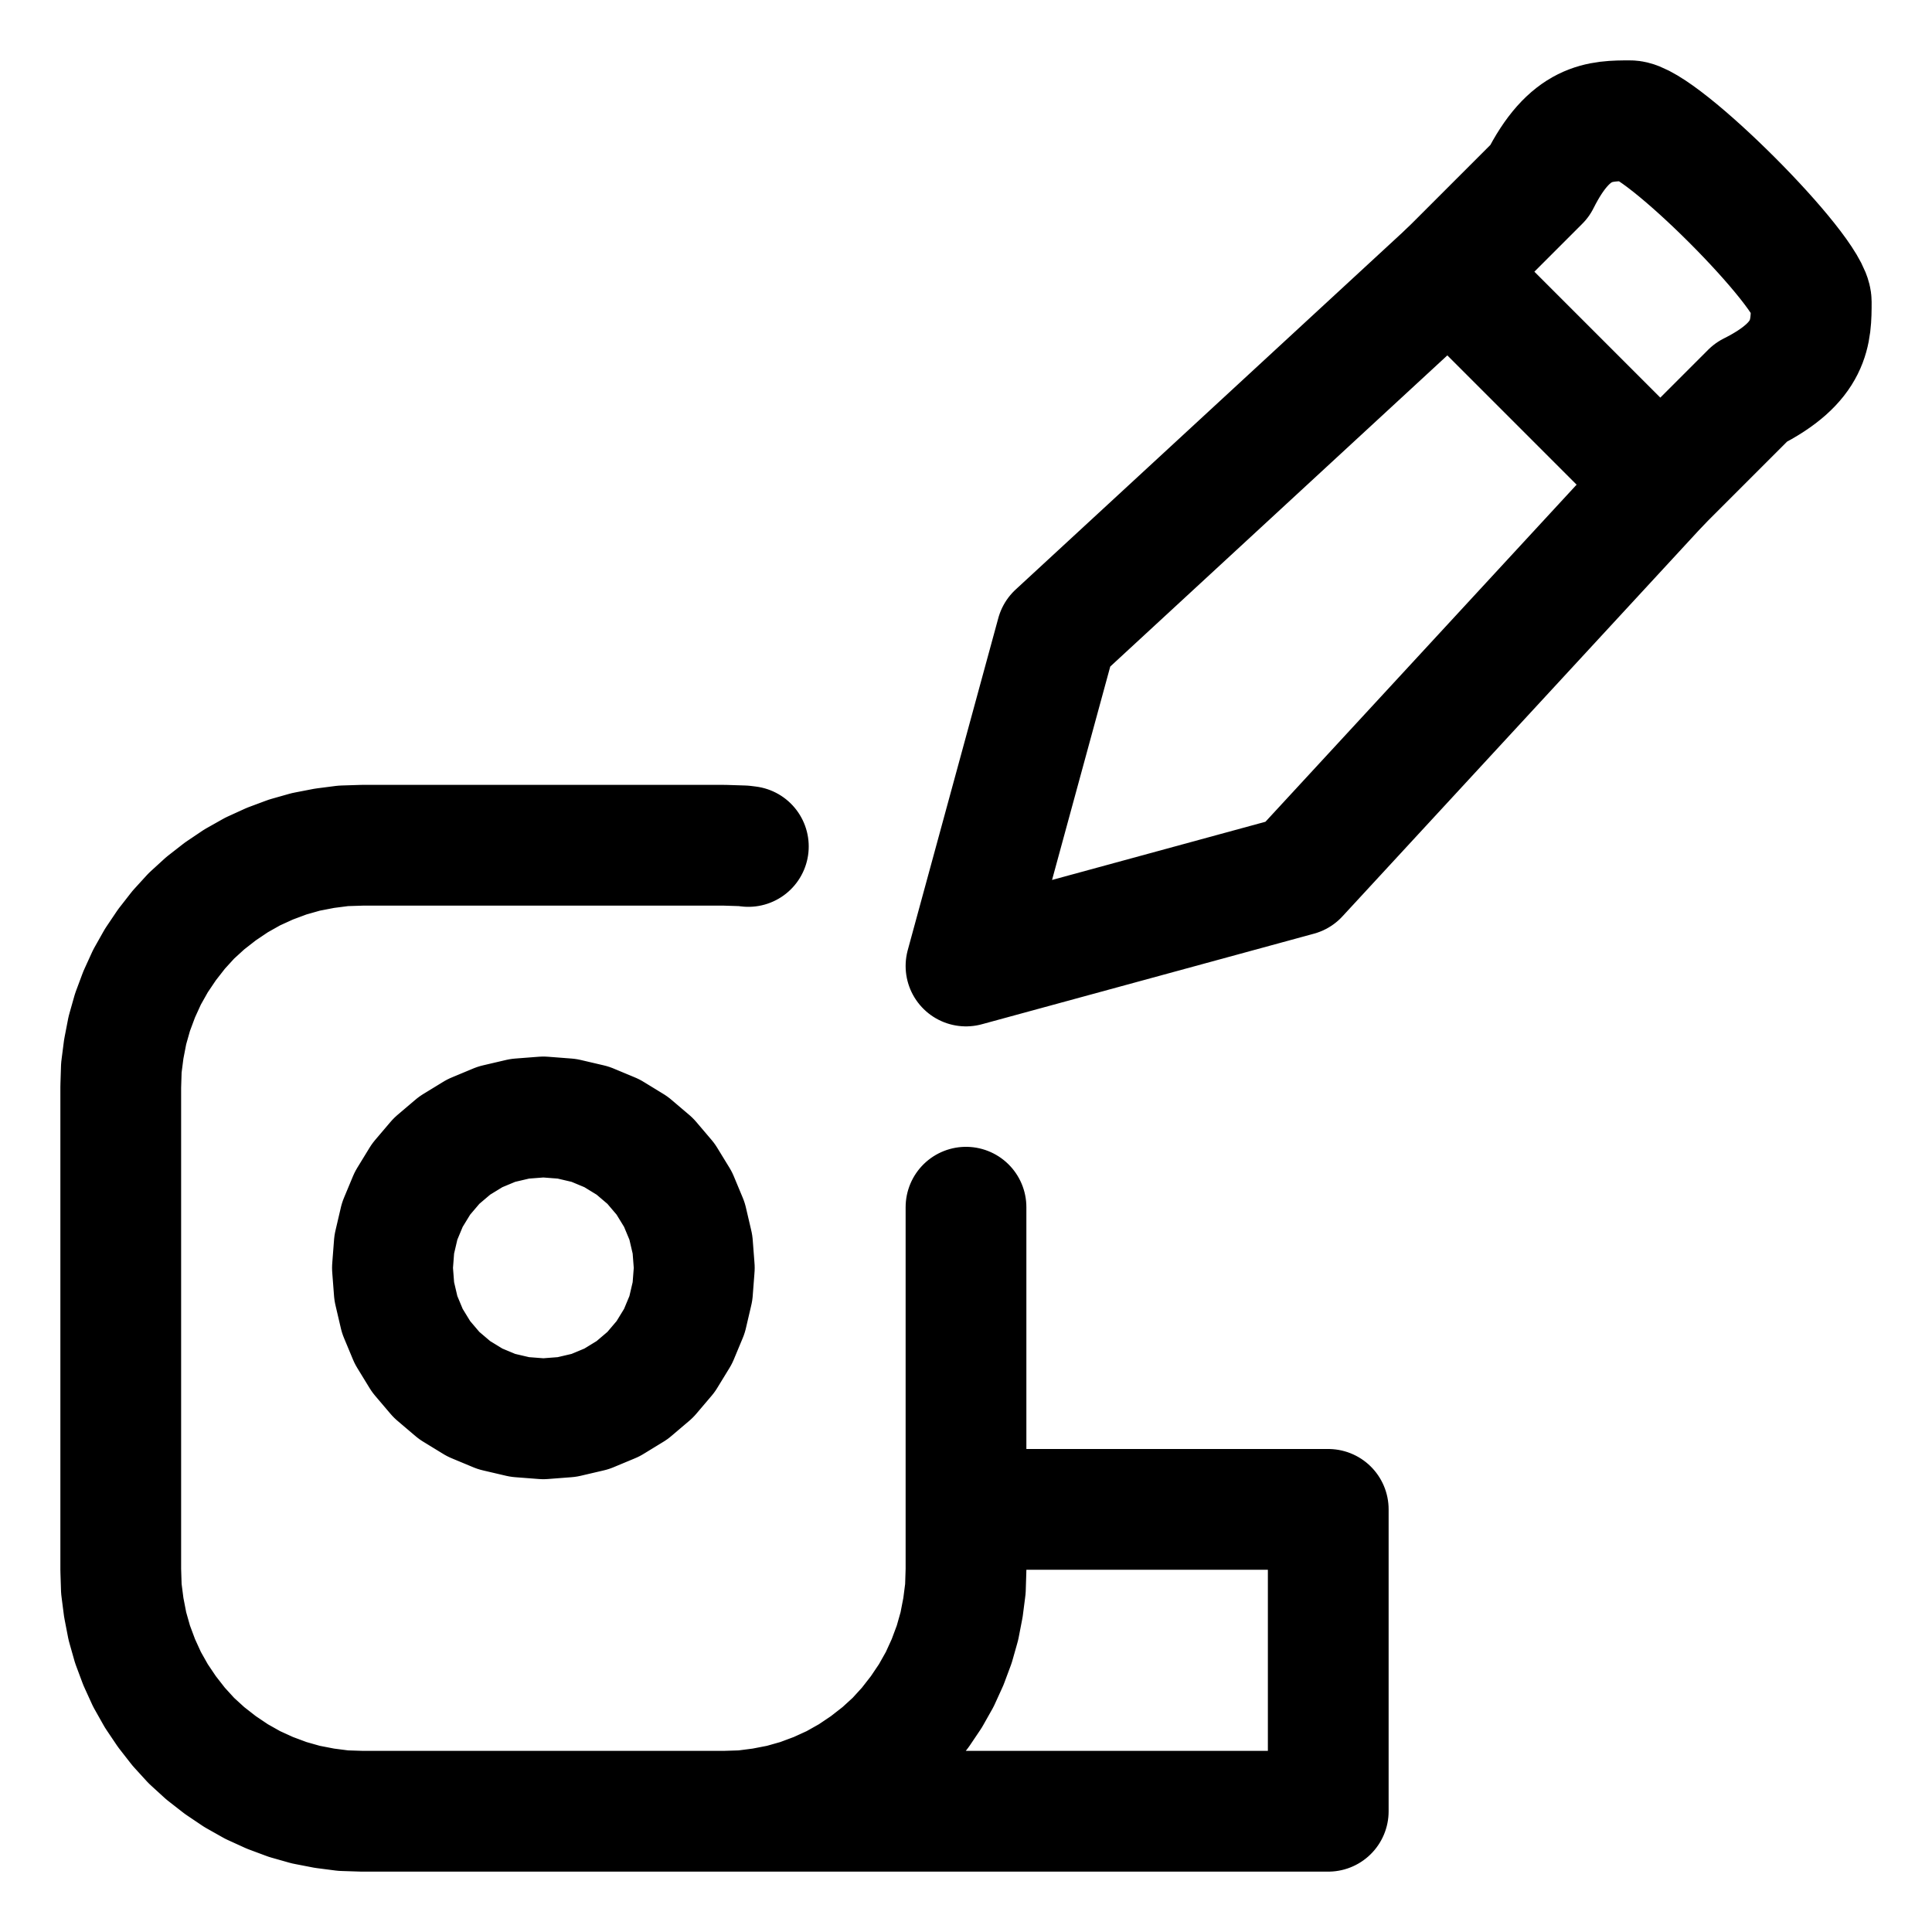
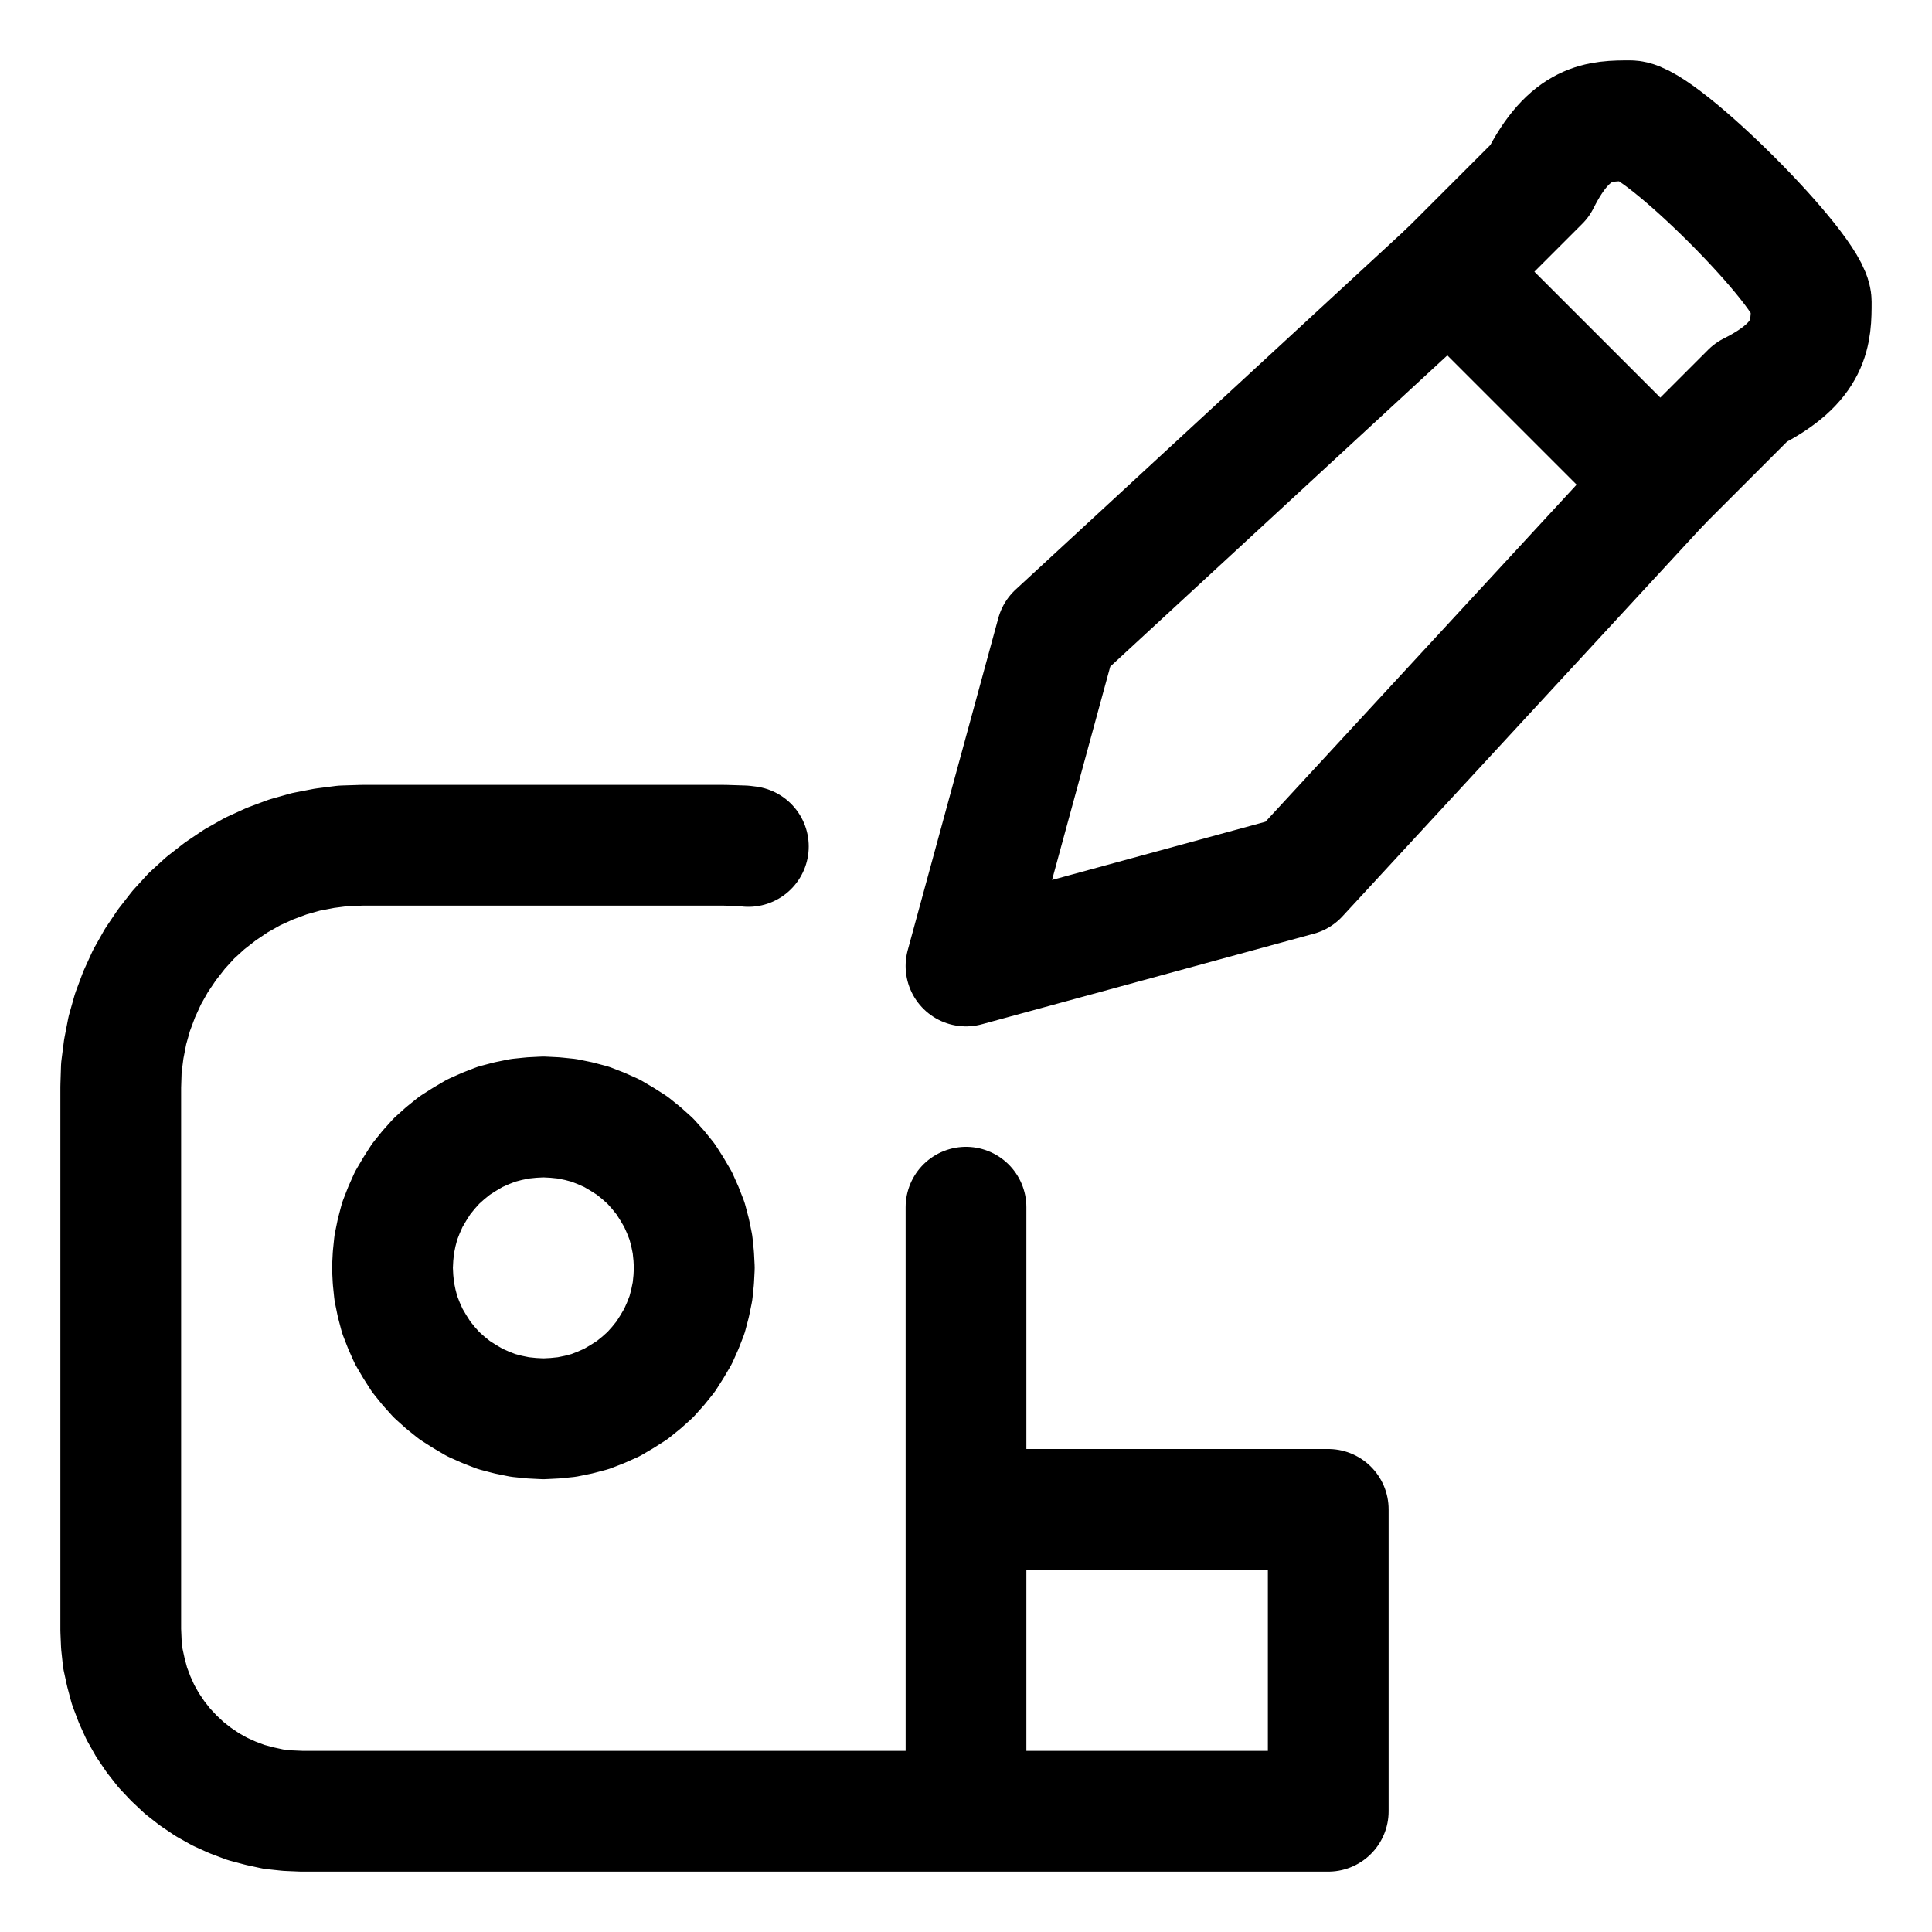
<svg xmlns="http://www.w3.org/2000/svg" width="64" height="64" viewBox="0 0 64 64">
  <g id="main-icon-clipped" stroke="#000000" stroke-width="4" fill="none" stroke-linecap="round" stroke-linejoin="round">
-     <path d="M12.00,28.00L24.00,28.00 M24.00,28.00L24.63,28.02 M24.63,28.02L24.79,28.04 M32.00,39.99L32.00,50.00 M32.00,50.00L32.00,52.00 M32.00,52.00L31.98,52.63 M31.98,52.63L31.90,53.25 M31.90,53.25L31.78,53.87 M31.78,53.87L31.61,54.47 M31.61,54.47L31.39,55.06 M31.39,55.06L31.13,55.63 M31.13,55.63L30.82,56.18 M30.82,56.18L30.47,56.70 M30.47,56.70L30.08,57.20 M30.08,57.20L29.66,57.66 M29.66,57.66L29.20,58.08 M29.20,58.08L28.70,58.47 M28.70,58.47L28.18,58.82 M28.18,58.82L27.63,59.13 M27.63,59.13L27.06,59.39 M27.06,59.39L26.47,59.61 M26.47,59.61L25.87,59.78 M25.87,59.78L25.25,59.90 M25.25,59.90L24.63,59.98 M24.63,59.98L24.00,60.00 M24.00,60.00L12.00,60.00 M12.00,60.00L11.37,59.98 M11.37,59.98L10.75,59.90 M10.75,59.90L10.13,59.78 M10.13,59.78L9.53,59.61 M9.53,59.61L8.94,59.39 M8.94,59.39L8.37,59.13 M8.37,59.13L7.82,58.82 M7.82,58.82L7.30,58.47 M7.30,58.47L6.80,58.08 M6.80,58.08L6.34,57.66 M6.34,57.66L5.92,57.20 M5.92,57.20L5.53,56.70 M5.53,56.70L5.18,56.18 M5.18,56.18L4.87,55.63 M4.87,55.63L4.61,55.06 M4.61,55.06L4.39,54.47 M4.39,54.47L4.22,53.87 M4.22,53.87L4.10,53.25 M4.10,53.25L4.02,52.63 M4.02,52.63L4.00,52.00 M4.00,52.00L4.00,36.00 M4.00,36.00L4.02,35.37 M4.02,35.37L4.10,34.75 M4.10,34.75L4.22,34.13 M4.22,34.13L4.39,33.53 M4.39,33.53L4.61,32.94 M4.61,32.94L4.87,32.37 M4.87,32.37L5.18,31.82 M5.18,31.82L5.53,31.30 M5.53,31.30L5.92,30.80 M5.92,30.80L6.34,30.34 M6.34,30.34L6.80,29.92 M6.80,29.92L7.30,29.53 M7.30,29.53L7.82,29.18 M7.82,29.18L8.37,28.87 M8.37,28.87L8.94,28.61 M8.94,28.61L9.53,28.39 M9.53,28.39L10.13,28.22 M10.13,28.22L10.75,28.10 M10.75,28.10L11.37,28.02 M11.37,28.02L12.00,28.00 M13.00,42.00L13.06,41.22 M13.06,41.22L13.24,40.45 M13.24,40.45L13.54,39.73 M13.54,39.73L13.95,39.06 M13.95,39.06L14.46,38.46 M14.46,38.46L15.06,37.95 M15.06,37.95L15.73,37.54 M15.73,37.54L16.45,37.24 M16.45,37.24L17.22,37.06 M17.22,37.06L18.00,37.00 M18.00,37.00L18.78,37.06 M18.78,37.06L19.55,37.24 M19.55,37.24L20.27,37.54 M20.27,37.54L20.94,37.95 M20.94,37.95L21.54,38.46 M21.54,38.46L22.05,39.06 M22.05,39.06L22.46,39.73 M22.46,39.73L22.76,40.45 M22.76,40.45L22.94,41.22 M22.94,41.22L23.00,42.00 M23.00,42.00L22.94,42.78 M22.94,42.78L22.76,43.55 M22.76,43.55L22.46,44.27 M22.46,44.27L22.05,44.94 M22.05,44.94L21.54,45.54 M21.54,45.54L20.94,46.05 M20.94,46.05L20.27,46.46 M20.27,46.46L19.55,46.76 M19.55,46.76L18.78,46.94 M18.78,46.94L18.00,47.00 M18.00,47.00L17.22,46.94 M17.22,46.94L16.45,46.76 M16.45,46.76L15.73,46.46 M15.73,46.46L15.06,46.05 M15.06,46.05L14.46,45.54 M14.46,45.54L13.95,44.94 M13.95,44.94L13.54,44.27 M13.54,44.27L13.24,43.55 M13.24,43.55L13.06,42.78 M13.06,42.78L13.00,42.00 M32.00,50.00L44.00,50.00 M44.00,50.00L44.00,60.00 M44.00,60.00L24.00,60.00 M12.00,28.00L24.00,28.00 M24.00,28.00L24.63,28.02 M24.63,28.02L24.79,28.04 M32.00,39.99L32.00,50.00 M32.00,50.00L32.00,52.00 M32.00,52.00L31.98,52.63 M31.98,52.63L31.90,53.25 M31.90,53.25L31.78,53.87 M31.78,53.87L31.61,54.47 M31.61,54.47L31.39,55.06 M31.39,55.06L31.13,55.63 M31.13,55.63L30.82,56.18 M30.82,56.18L30.47,56.70 M30.47,56.70L30.08,57.20 M30.08,57.20L29.66,57.66 M29.66,57.66L29.20,58.08 M29.20,58.08L28.70,58.47 M28.70,58.47L28.18,58.82 M28.18,58.82L27.63,59.13 M27.63,59.13L27.06,59.39 M27.06,59.39L26.47,59.61 M26.47,59.61L25.87,59.78 M25.87,59.78L25.25,59.90 M25.25,59.90L24.63,59.98 M24.63,59.98L24.00,60.00 M24.00,60.00L12.00,60.00 M12.00,60.00L11.37,59.98 M11.37,59.98L10.75,59.90 M10.75,59.90L10.13,59.78 M10.13,59.78L9.53,59.61 M9.53,59.61L8.94,59.39 M8.94,59.39L8.37,59.13 M8.37,59.13L7.82,58.82 M7.82,58.82L7.30,58.47 M7.30,58.47L6.80,58.08 M6.80,58.08L6.34,57.66 M6.34,57.66L5.92,57.20 M5.92,57.20L5.53,56.70 M5.53,56.70L5.18,56.18 M5.18,56.18L4.87,55.63 M4.87,55.63L4.61,55.06 M4.61,55.06L4.39,54.47 M4.39,54.47L4.22,53.87 M4.22,53.87L4.10,53.25 M4.10,53.25L4.02,52.63 M4.02,52.63L4.00,52.00 M4.00,52.00L4.00,36.00 M4.00,36.00L4.02,35.37 M4.02,35.37L4.10,34.75 M4.10,34.75L4.22,34.13 M4.22,34.13L4.39,33.53 M4.39,33.53L4.61,32.94 M4.61,32.94L4.87,32.37 M4.87,32.37L5.18,31.82 M5.18,31.82L5.53,31.30 M5.53,31.30L5.92,30.80 M5.92,30.80L6.34,30.34 M6.34,30.34L6.80,29.92 M6.80,29.92L7.30,29.53 M7.30,29.53L7.82,29.18 M7.82,29.18L8.37,28.87 M8.37,28.87L8.94,28.61 M8.94,28.61L9.53,28.39 M9.53,28.39L10.13,28.22 M10.13,28.22L10.75,28.10 M10.75,28.10L11.37,28.02 M11.37,28.02L12.00,28.00 M13.00,42.00L13.06,41.22 M13.06,41.22L13.24,40.45 M13.24,40.45L13.54,39.73 M13.54,39.73L13.95,39.06 M13.95,39.06L14.46,38.46 M14.46,38.46L15.06,37.95 M15.06,37.95L15.73,37.54 M15.73,37.54L16.45,37.24 M16.45,37.24L17.22,37.06 M17.22,37.06L18.00,37.00 M18.00,37.00L18.78,37.06 M18.78,37.06L19.55,37.24 M19.55,37.24L20.27,37.54 M20.27,37.54L20.94,37.95 M20.94,37.95L21.54,38.46 M21.54,38.46L22.05,39.06 M22.05,39.06L22.46,39.73 M22.46,39.73L22.76,40.45 M22.76,40.45L22.94,41.22 M22.94,41.22L23.00,42.00 M23.00,42.00L22.94,42.78 M22.94,42.78L22.76,43.55 M22.76,43.55L22.46,44.27 M22.46,44.27L22.05,44.94 M22.05,44.94L21.54,45.54 M21.54,45.54L20.94,46.05 M20.94,46.05L20.27,46.46 M20.27,46.46L19.55,46.76 M19.55,46.76L18.78,46.94 M18.78,46.94L18.00,47.00 M18.00,47.00L17.22,46.94 M17.22,46.94L16.45,46.76 M16.45,46.76L15.73,46.46 M15.73,46.46L15.06,46.05 M15.06,46.05L14.46,45.54 M14.46,45.54L13.95,44.94 M13.95,44.94L13.54,44.27 M13.54,44.27L13.24,43.55 M13.24,43.55L13.06,42.78 M13.06,42.78L13.00,42.00 M32.00,50.00L44.00,50.00 M44.00,50.00L44.00,60.00 M44.00,60.00L24.00,60.00" />
+     <path d="M12.00,28.00L24.00,28.00 M24.00,28.00L24.63,28.02 M24.63,28.02L24.79,28.04 M32.00,39.99L32.00,50.00 M32.00,50.00L32.00,60.00 M32.00,60.00L10.00,60.00 M10.00,60.00L9.53,59.98 M9.53,59.98L9.06,59.93 M9.06,59.93L8.60,59.83 M8.60,59.83L8.15,59.71 M8.15,59.71L7.70,59.54 M7.70,59.54L7.28,59.35 M7.28,59.35L6.87,59.12 M6.87,59.12L6.47,58.85 M6.47,58.85L6.10,58.56 M6.10,58.56L5.76,58.24 M5.76,58.24L5.44,57.90 M5.44,57.90L5.15,57.53 M5.15,57.53L4.88,57.13 M4.88,57.13L4.65,56.72 M4.65,56.72L4.46,56.30 M4.46,56.30L4.29,55.85 M4.29,55.85L4.17,55.40 M4.17,55.40L4.07,54.94 M4.07,54.94L4.02,54.47 M4.02,54.47L4.00,54.00 M4.00,54.00L4.00,36.00 M4.00,36.00L4.02,35.37 M4.02,35.37L4.10,34.75 M4.10,34.75L4.22,34.13 M4.22,34.13L4.39,33.53 M4.39,33.53L4.61,32.94 M4.61,32.94L4.87,32.37 M4.87,32.37L5.18,31.82 M5.18,31.82L5.53,31.30 M5.53,31.30L5.92,30.80 M5.92,30.80L6.34,30.34 M6.34,30.34L6.80,29.92 M6.80,29.92L7.30,29.53 M7.30,29.53L7.82,29.18 M7.82,29.18L8.37,28.87 M8.37,28.87L8.94,28.61 M8.94,28.61L9.53,28.39 M9.53,28.39L10.13,28.22 M10.13,28.22L10.75,28.10 M10.75,28.10L11.37,28.02 M11.37,28.02L12.00,28.00 M18.00,37.00L18.39,37.02 M18.39,37.02L18.78,37.06 M18.78,37.06L19.17,37.14 M19.17,37.14L19.55,37.24 M19.55,37.24L19.91,37.38 M19.91,37.38L20.27,37.54 M20.27,37.54L20.61,37.74 M20.61,37.74L20.94,37.95 M20.94,37.95L21.25,38.20 M21.25,38.20L21.54,38.46 M21.54,38.46L21.80,38.75 M21.80,38.75L22.05,39.06 M22.05,39.06L22.26,39.39 M22.26,39.39L22.46,39.73 M22.46,39.73L22.62,40.09 M22.62,40.09L22.76,40.45 M22.76,40.45L22.86,40.83 M22.86,40.83L22.94,41.22 M22.94,41.22L22.98,41.61 M22.98,41.61L23.00,42.00 M23.00,42.00L22.98,42.39 M22.98,42.39L22.94,42.78 M22.94,42.78L22.86,43.17 M22.86,43.17L22.76,43.55 M22.76,43.55L22.62,43.91 M22.62,43.91L22.46,44.27 M22.46,44.27L22.26,44.61 M22.26,44.61L22.05,44.94 M22.05,44.94L21.80,45.25 M21.80,45.25L21.54,45.54 M21.54,45.54L21.25,45.80 M21.25,45.80L20.94,46.05 M20.94,46.05L20.61,46.26 M20.61,46.26L20.27,46.46 M20.27,46.46L19.91,46.62 M19.91,46.62L19.55,46.76 M19.55,46.76L19.17,46.86 M19.17,46.86L18.78,46.94 M18.78,46.94L18.39,46.98 M18.39,46.98L18.00,47.00 M18.00,47.00L17.61,46.98 M17.61,46.98L17.22,46.94 M17.22,46.94L16.83,46.86 M16.83,46.86L16.45,46.76 M16.45,46.76L16.09,46.62 M16.09,46.62L15.73,46.46 M15.73,46.46L15.39,46.26 M15.39,46.26L15.06,46.05 M15.06,46.05L14.75,45.80 M14.75,45.80L14.46,45.54 M14.46,45.54L14.20,45.25 M14.20,45.25L13.95,44.94 M13.95,44.94L13.74,44.61 M13.74,44.61L13.54,44.27 M13.54,44.27L13.38,43.91 M13.38,43.91L13.24,43.55 M13.24,43.55L13.14,43.17 M13.14,43.17L13.06,42.78 M13.06,42.78L13.02,42.39 M13.02,42.39L13.00,42.00 M13.00,42.00L13.02,41.61 M13.02,41.61L13.06,41.22 M13.06,41.22L13.14,40.83 M13.14,40.83L13.24,40.45 M13.24,40.45L13.38,40.09 M13.38,40.09L13.54,39.73 M13.54,39.73L13.74,39.39 M13.74,39.39L13.95,39.06 M13.95,39.06L14.20,38.75 M14.20,38.75L14.46,38.46 M14.46,38.46L14.75,38.20 M14.75,38.20L15.06,37.95 M15.06,37.95L15.39,37.74 M15.39,37.74L15.73,37.54 M15.73,37.54L16.09,37.38 M16.09,37.38L16.45,37.24 M16.45,37.24L16.83,37.14 M16.83,37.14L17.22,37.06 M17.22,37.06L17.61,37.02 M17.61,37.02L18.00,37.00 M32.00,50.00L44.00,50.00 M44.00,50.00L44.00,60.00 M44.00,60.00L32.00,60.00 M12.00,28.00L24.00,28.00 M24.00,28.00L24.63,28.02 M24.63,28.02L24.79,28.04 M32.00,39.99L32.00,50.00 M32.00,50.00L32.00,60.00 M32.00,60.00L10.00,60.00 M10.00,60.00L9.53,59.98 M9.53,59.98L9.06,59.93 M9.06,59.93L8.60,59.83 M8.60,59.83L8.15,59.71 M8.15,59.71L7.70,59.54 M7.70,59.54L7.28,59.35 M7.28,59.35L6.87,59.12 M6.87,59.12L6.47,58.85 M6.47,58.85L6.10,58.56 M6.10,58.56L5.76,58.24 M5.76,58.24L5.44,57.90 M5.44,57.90L5.15,57.53 M5.15,57.53L4.88,57.13 M4.88,57.13L4.65,56.72 M4.65,56.72L4.46,56.30 M4.46,56.30L4.29,55.85 M4.29,55.85L4.17,55.40 M4.17,55.40L4.07,54.94 M4.07,54.94L4.02,54.47 M4.02,54.47L4.00,54.00 M4.00,54.00L4.00,36.00 M4.00,36.00L4.02,35.37 M4.02,35.37L4.10,34.75 M4.10,34.75L4.22,34.13 M4.22,34.13L4.39,33.53 M4.39,33.53L4.61,32.94 M4.61,32.94L4.87,32.37 M4.87,32.37L5.18,31.82 M5.18,31.82L5.53,31.30 M5.53,31.30L5.92,30.80 M5.92,30.80L6.34,30.34 M6.34,30.34L6.80,29.92 M6.80,29.92L7.30,29.53 M7.30,29.53L7.82,29.18 M7.82,29.18L8.37,28.87 M8.37,28.87L8.94,28.61 M8.94,28.61L9.53,28.39 M9.53,28.39L10.13,28.22 M10.13,28.22L10.75,28.10 M10.75,28.10L11.37,28.02 M11.37,28.02L12.00,28.00 M18.00,37.00L18.39,37.02 M18.39,37.02L18.78,37.06 M18.78,37.06L19.17,37.14 M19.17,37.14L19.55,37.24 M19.55,37.24L19.91,37.38 M19.91,37.38L20.27,37.54 M20.27,37.54L20.61,37.74 M20.61,37.74L20.94,37.95 M20.94,37.95L21.25,38.20 M21.25,38.20L21.54,38.46 M21.54,38.46L21.80,38.75 M21.80,38.75L22.05,39.06 M22.05,39.06L22.26,39.39 M22.26,39.39L22.46,39.73 M22.46,39.73L22.62,40.09 M22.62,40.09L22.76,40.45 M22.76,40.45L22.86,40.83 M22.86,40.83L22.94,41.22 M22.94,41.22L22.98,41.61 M22.98,41.61L23.00,42.00 M23.00,42.00L22.98,42.39 M22.98,42.39L22.94,42.78 M22.94,42.78L22.86,43.17 M22.86,43.17L22.76,43.55 M22.76,43.55L22.62,43.91 M22.62,43.91L22.46,44.27 M22.46,44.27L22.26,44.61 M22.26,44.61L22.05,44.94 M22.05,44.94L21.80,45.25 M21.80,45.25L21.54,45.54 M21.54,45.54L21.25,45.80 M21.25,45.80L20.94,46.05 M20.94,46.05L20.61,46.26 M20.61,46.26L20.27,46.46 M20.27,46.46L19.91,46.62 M19.91,46.62L19.55,46.76 M19.55,46.76L19.17,46.86 M19.17,46.86L18.78,46.94 M18.78,46.94L18.39,46.98 M18.39,46.98L18.00,47.00 M18.00,47.00L17.61,46.98 M17.61,46.98L17.22,46.94 M17.22,46.94L16.83,46.86 M16.83,46.86L16.45,46.76 M16.45,46.76L16.09,46.62 M16.09,46.62L15.73,46.46 M15.73,46.46L15.39,46.26 M15.39,46.26L15.06,46.05 M15.06,46.05L14.75,45.80 M14.75,45.80L14.46,45.54 M14.46,45.54L14.20,45.25 M14.20,45.25L13.95,44.94 M13.95,44.94L13.74,44.61 M13.74,44.61L13.54,44.27 M13.54,44.27L13.38,43.91 M13.38,43.91L13.24,43.55 M13.24,43.55L13.14,43.17 M13.14,43.17L13.06,42.78 M13.06,42.78L13.02,42.39 M13.02,42.39L13.00,42.00 M13.00,42.00L13.02,41.61 M13.02,41.61L13.06,41.22 M13.06,41.22L13.14,40.83 M13.14,40.83L13.24,40.45 M13.24,40.45L13.38,40.09 M13.38,40.09L13.54,39.73 M13.54,39.73L13.74,39.39 M13.74,39.39L13.95,39.06 M13.95,39.06L14.20,38.75 M14.20,38.75L14.46,38.46 M14.46,38.46L14.75,38.20 M14.75,38.20L15.06,37.95 M15.06,37.95L15.39,37.74 M15.39,37.74L15.73,37.54 M15.73,37.54L16.09,37.38 M16.09,37.38L16.45,37.24 M16.45,37.24L16.83,37.14 M16.83,37.14L17.22,37.06 M17.22,37.06L17.61,37.02 M17.61,37.02L18.00,37.00 M32.00,50.00L44.00,50.00 M44.00,50.00L44.00,60.00 M44.00,60.00L32.00,60.00" />
  </g>
  <g fill="none" stroke="currentColor" stroke-width="4.0" stroke-linecap="round" stroke-linejoin="round" id="state-icon" transform="translate(30 2) scale(1)">
    <path id="sub-source-path-1-1" d="M2 30L5 19L18 7L21 4C22 2 23 2 24 2C25 2 30 7 30 8C30 9 30 10 28 11L25 14L13 27L2 30" />
    <path id="sub-source-path-2-1" d="M18 7L25 14" />
  </g>
</svg>
